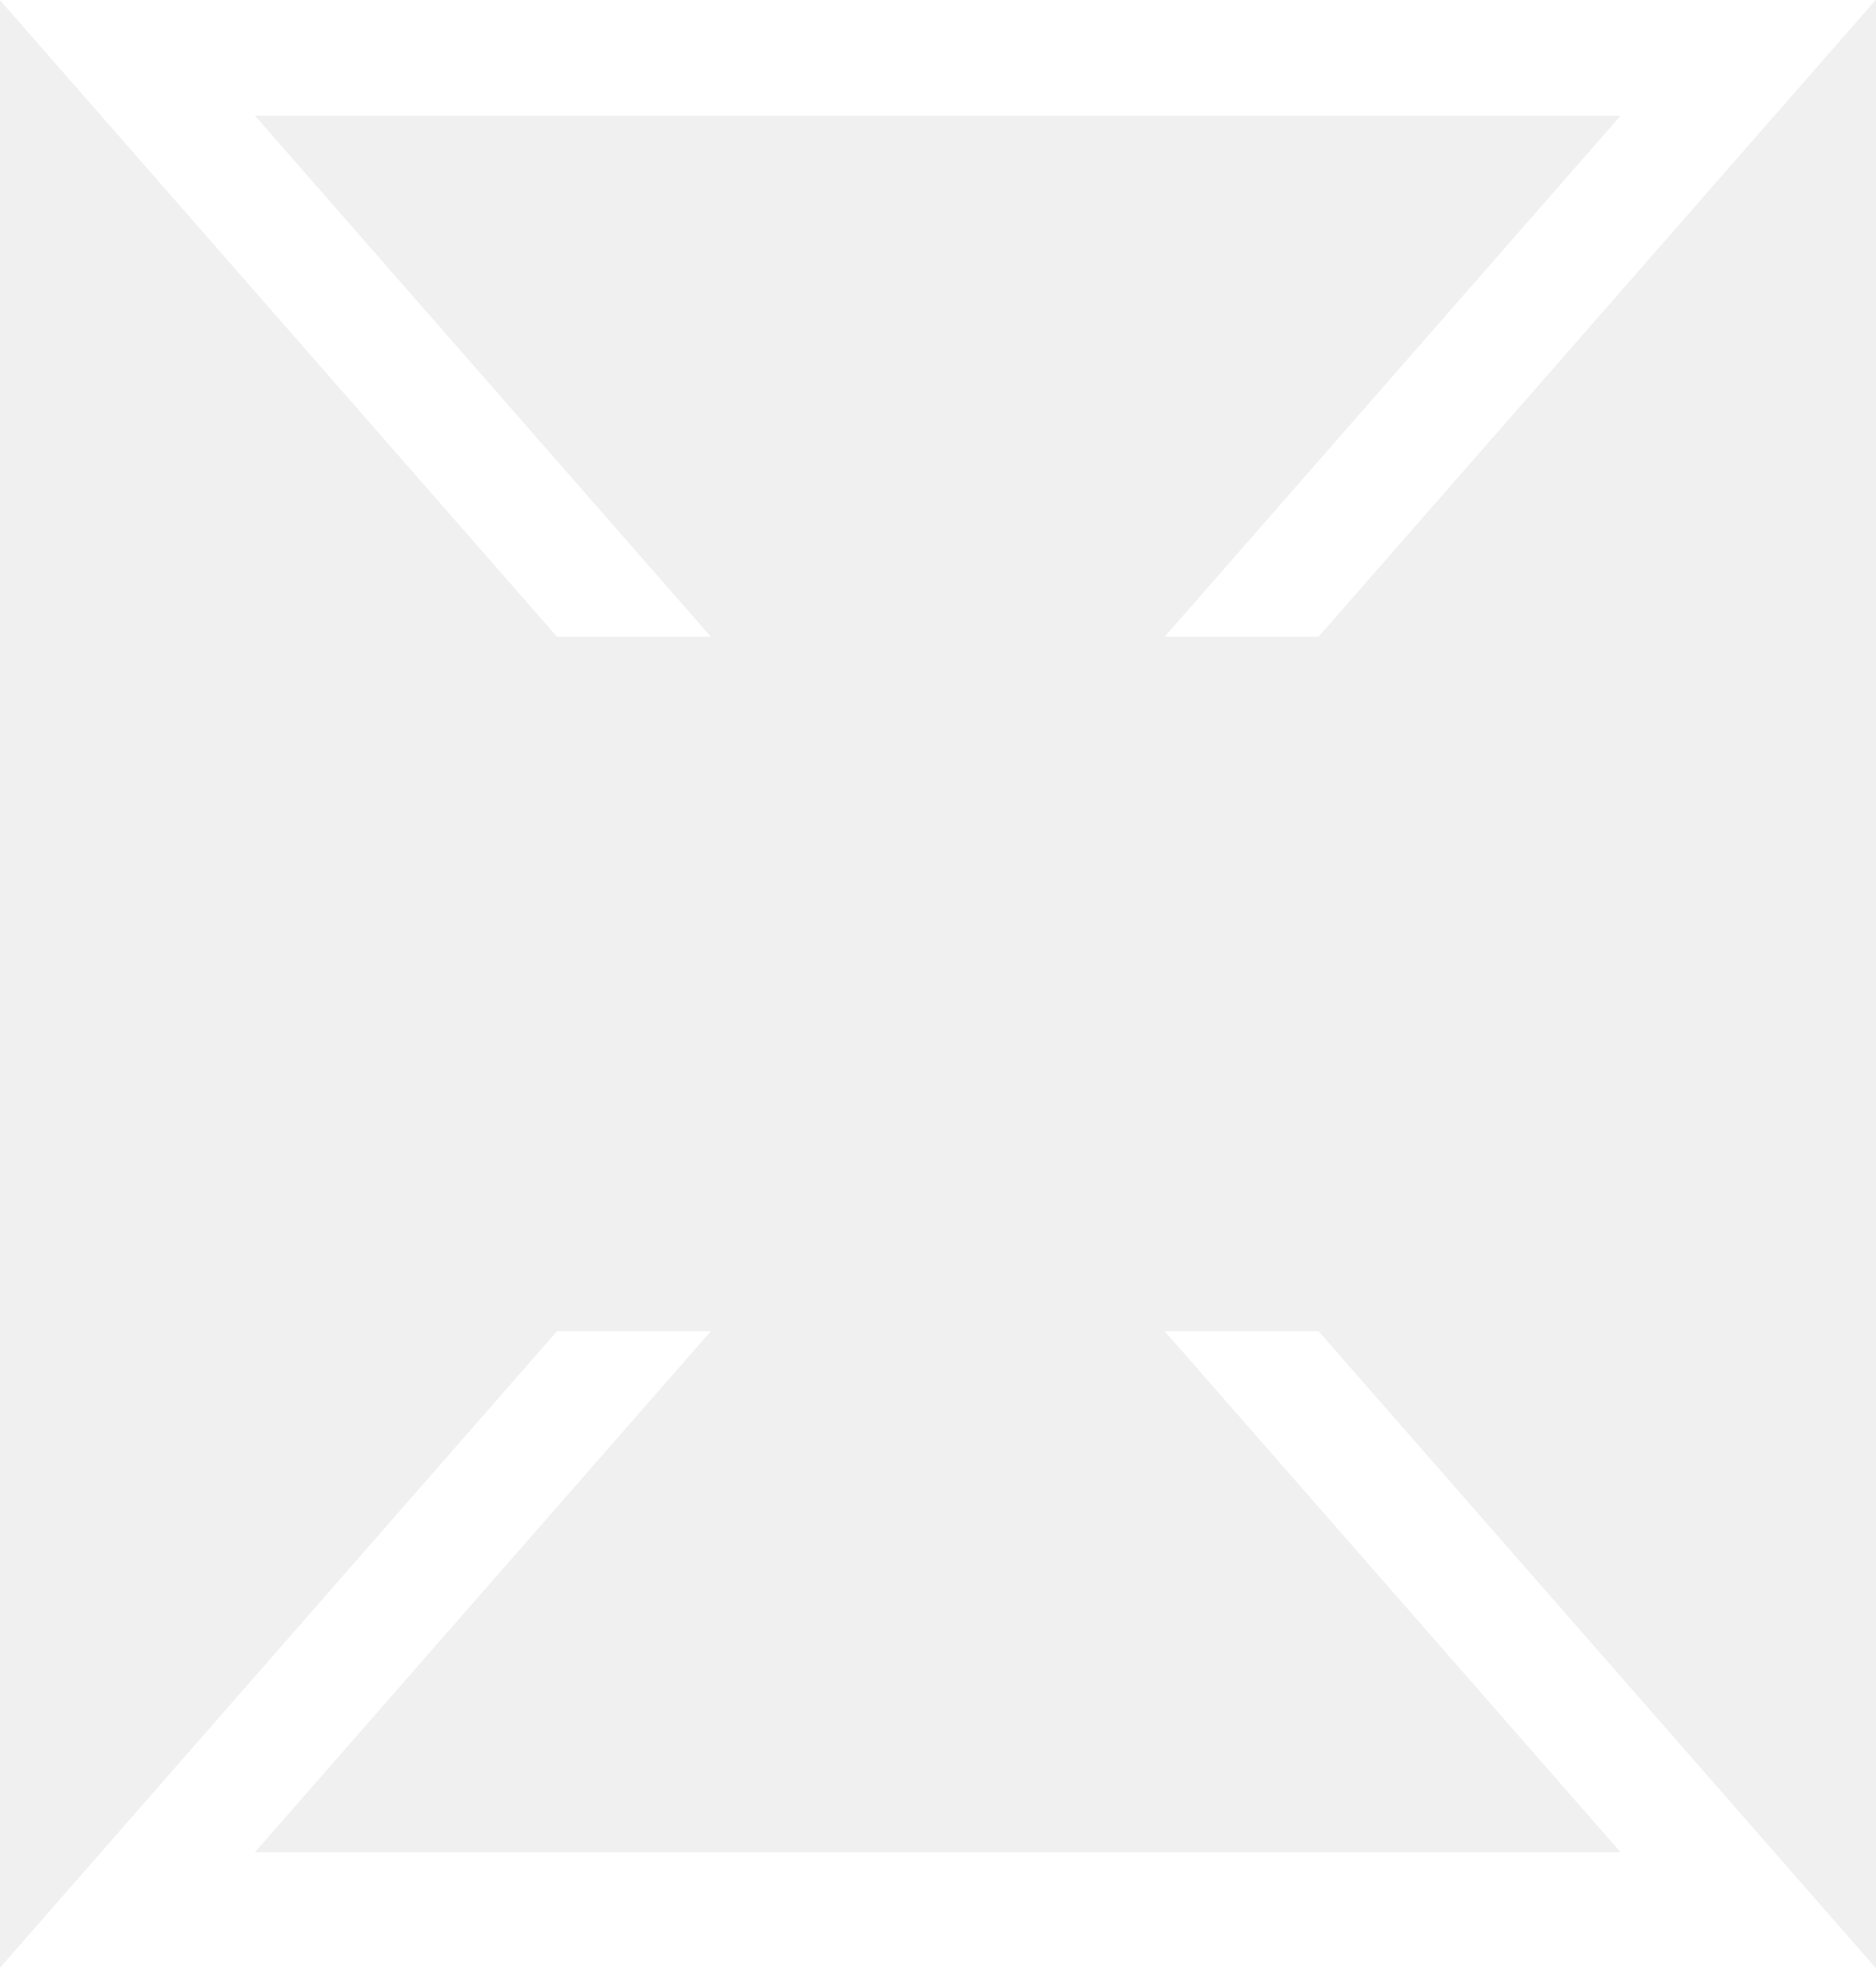
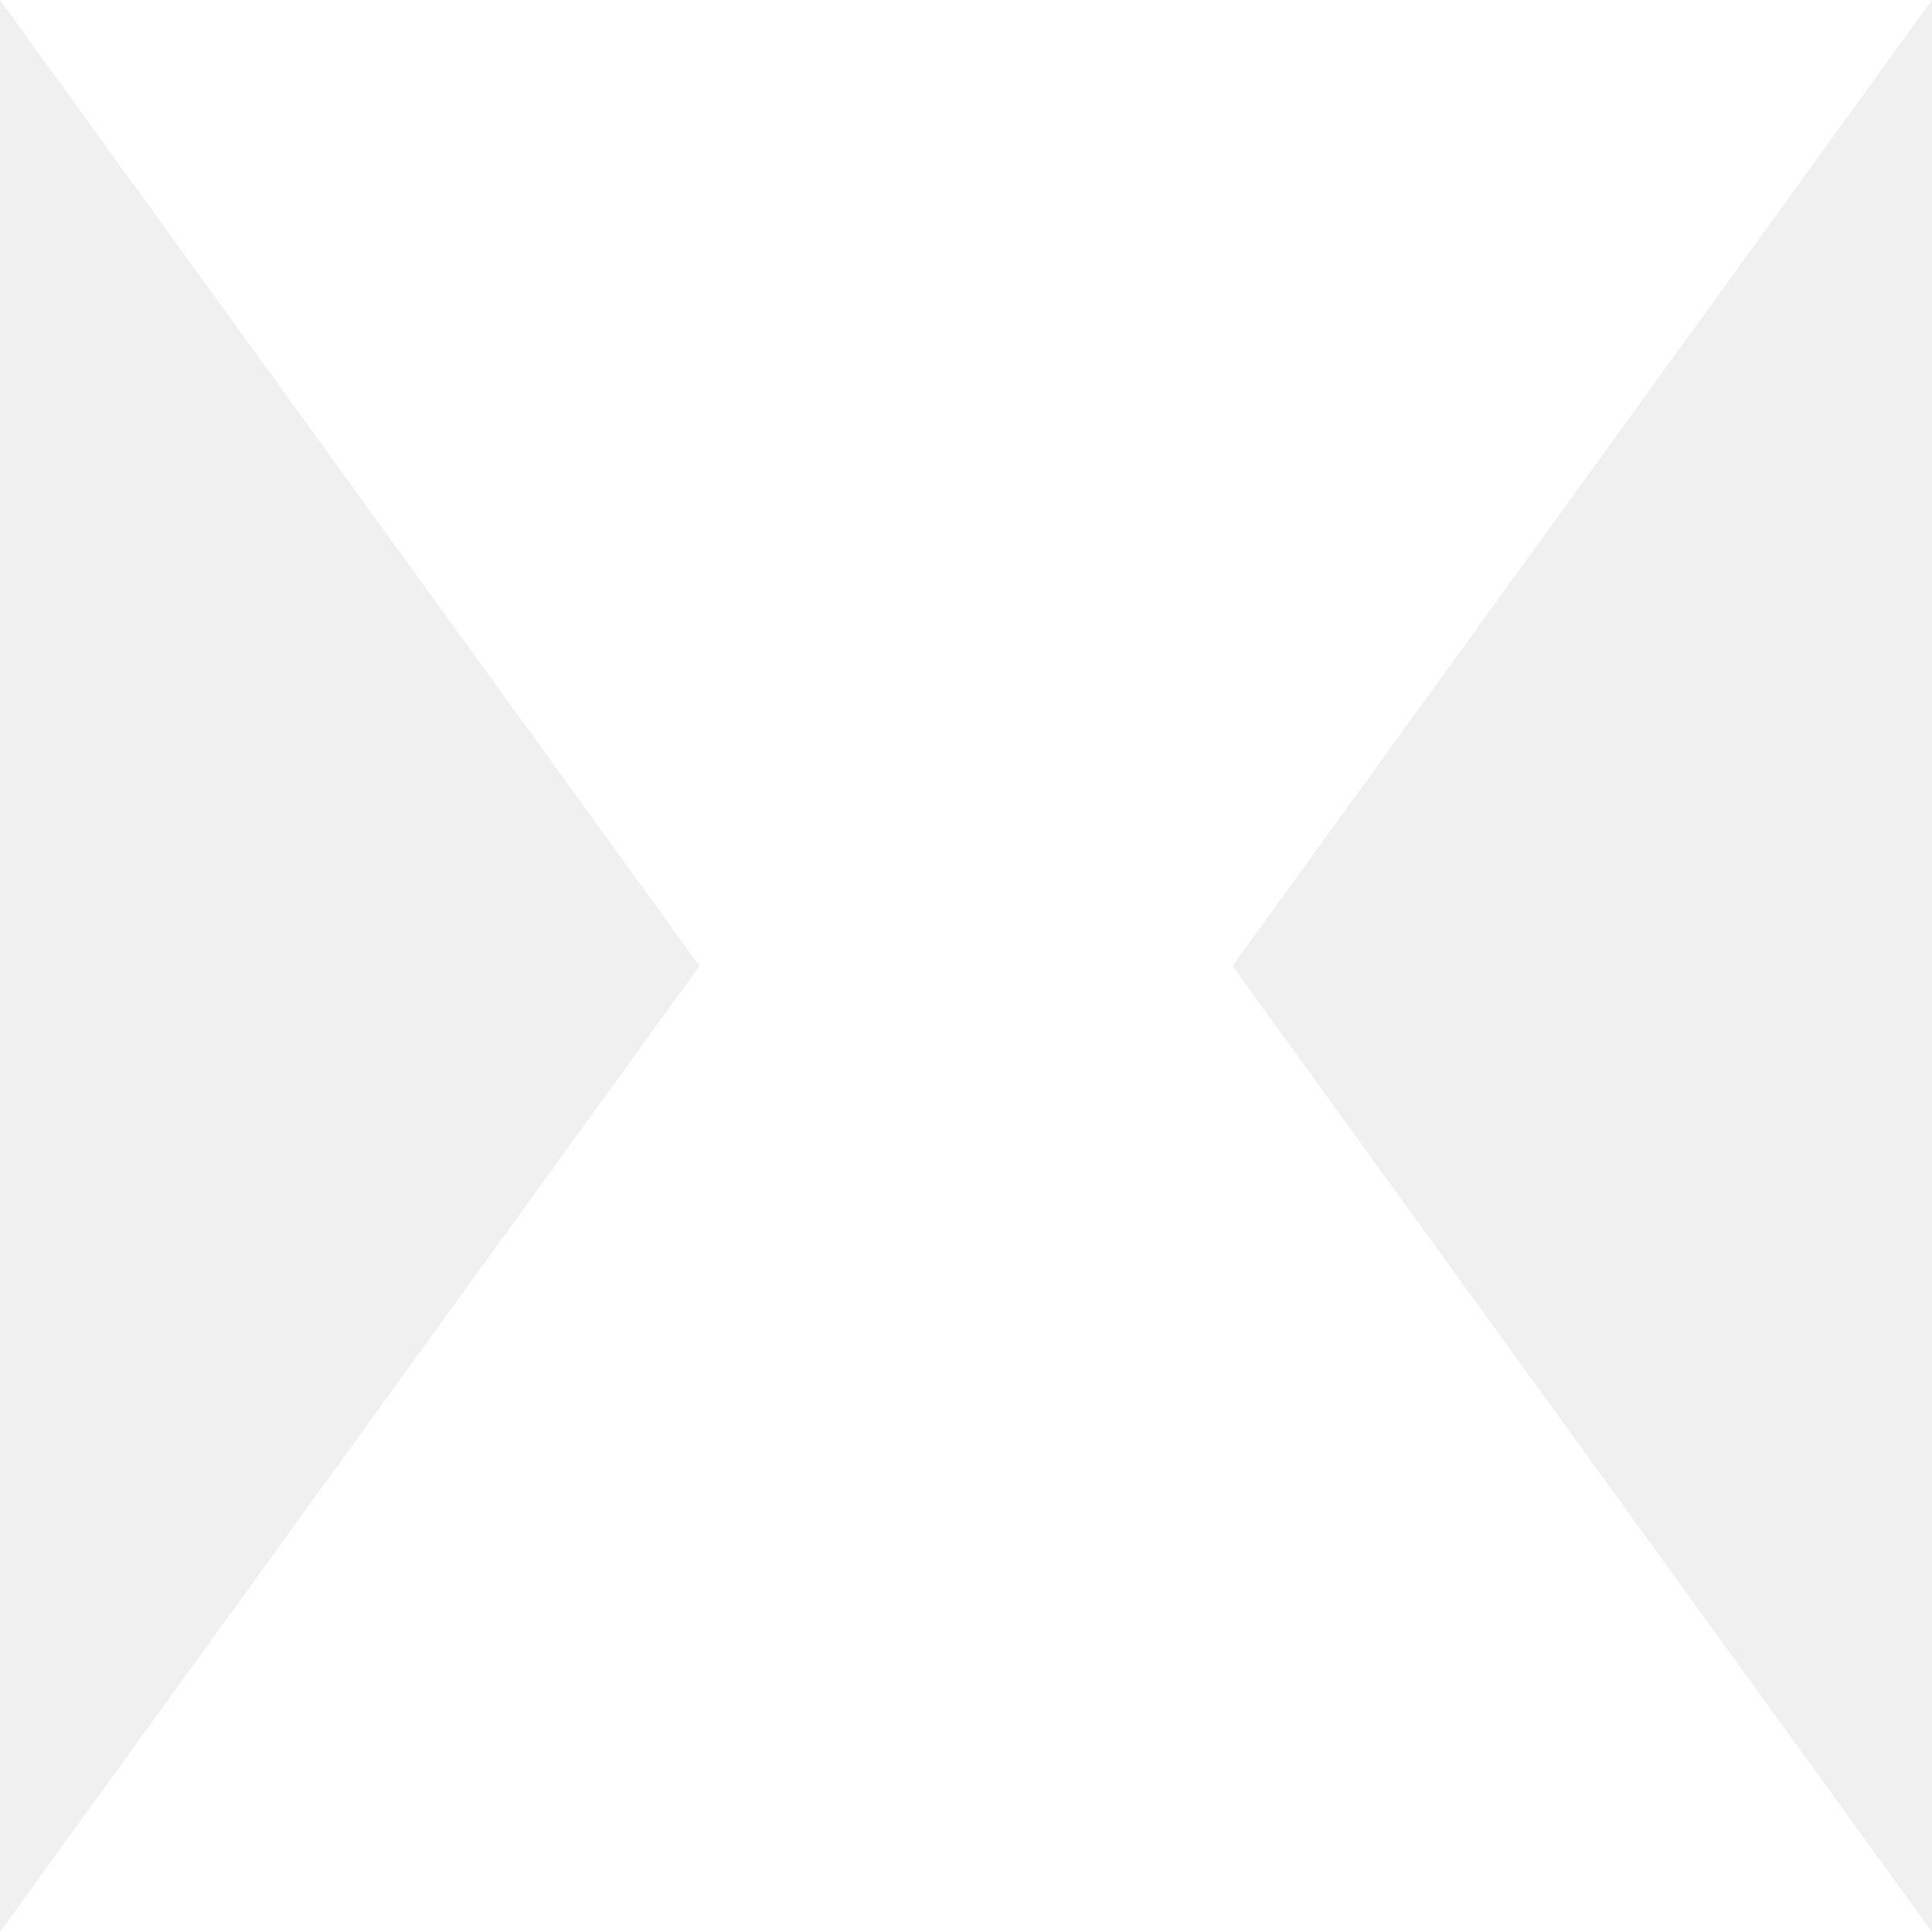
- <svg xmlns="http://www.w3.org/2000/svg" width="162px" height="170px" version="1.1" xml:space="preserve" style="fill-rule:evenodd;clip-rule:evenodd;stroke-linejoin:round;stroke-miterlimit:2;">
-   <g>
-     <path id="hourglass" d="M48.103,54.994L-0.018,-0.006L162.018,-0.006L113.897,54.994L100.61,54.994L139.982,9.994L22.018,9.994L61.39,54.994L48.103,54.994ZM113.892,114.994L162.018,170L-0.018,170L48.108,114.994L61.396,114.994L22.018,160L139.982,160L100.604,114.994L113.892,114.994Z" style="fill:white;" />
-     <path id="sand-bottom" d="M107.248,115L151,165.006L11,165.006L54.752,115L107.248,115Z" style="fill:none;" />
-     <path id="sand-top" d="M54.747,55L11,5L151,5L107.253,55L54.747,55Z" style="fill:none;" />
+ <svg xmlns="http://www.w3.org/2000/svg" width="100%" height="100%" viewBox="0 0 58 58" version="1.1" xml:space="preserve" style="fill-rule:evenodd;clip-rule:evenodd;stroke-linejoin:round;stroke-miterlimit:2;">
+   <rect id="hourglass" x="0" y="0" width="58" height="58" style="fill:none;" />
+   <g id="hourglass1">
+     <path d="M21,29L0,0L58,0L37,29L58,58L0,58L21,29Z" style="fill:white;" />
  </g>
</svg>
